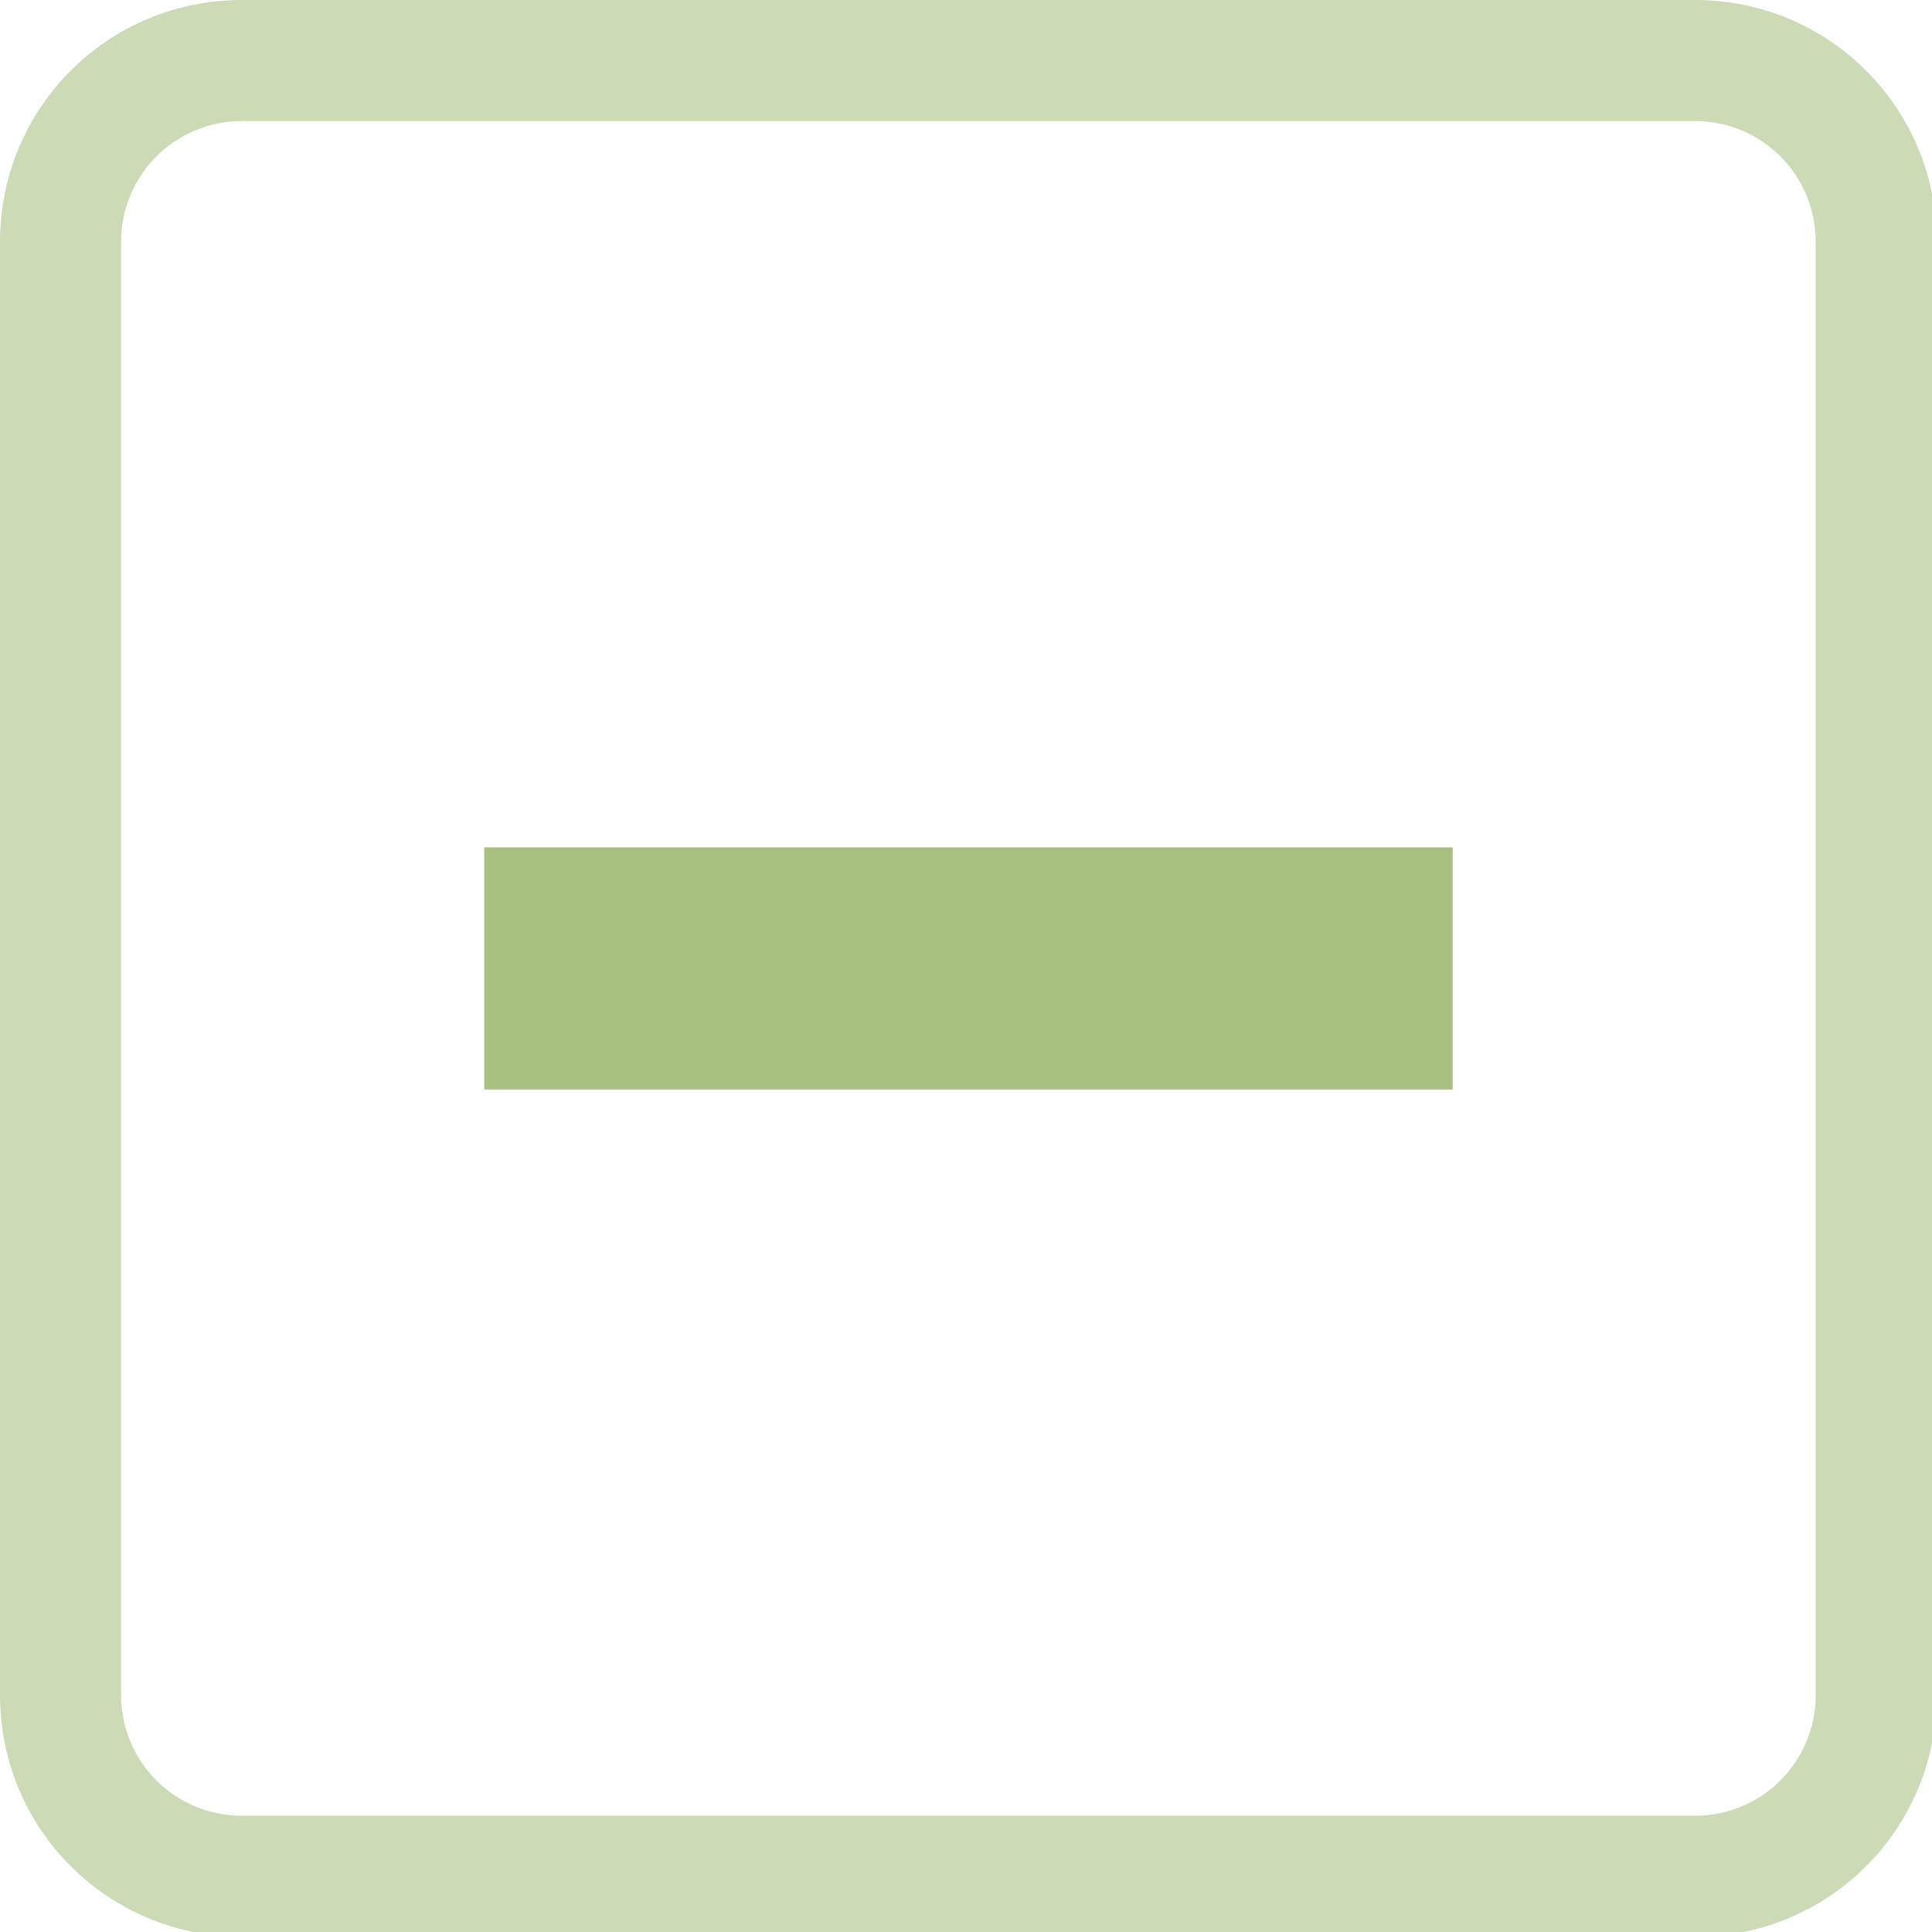
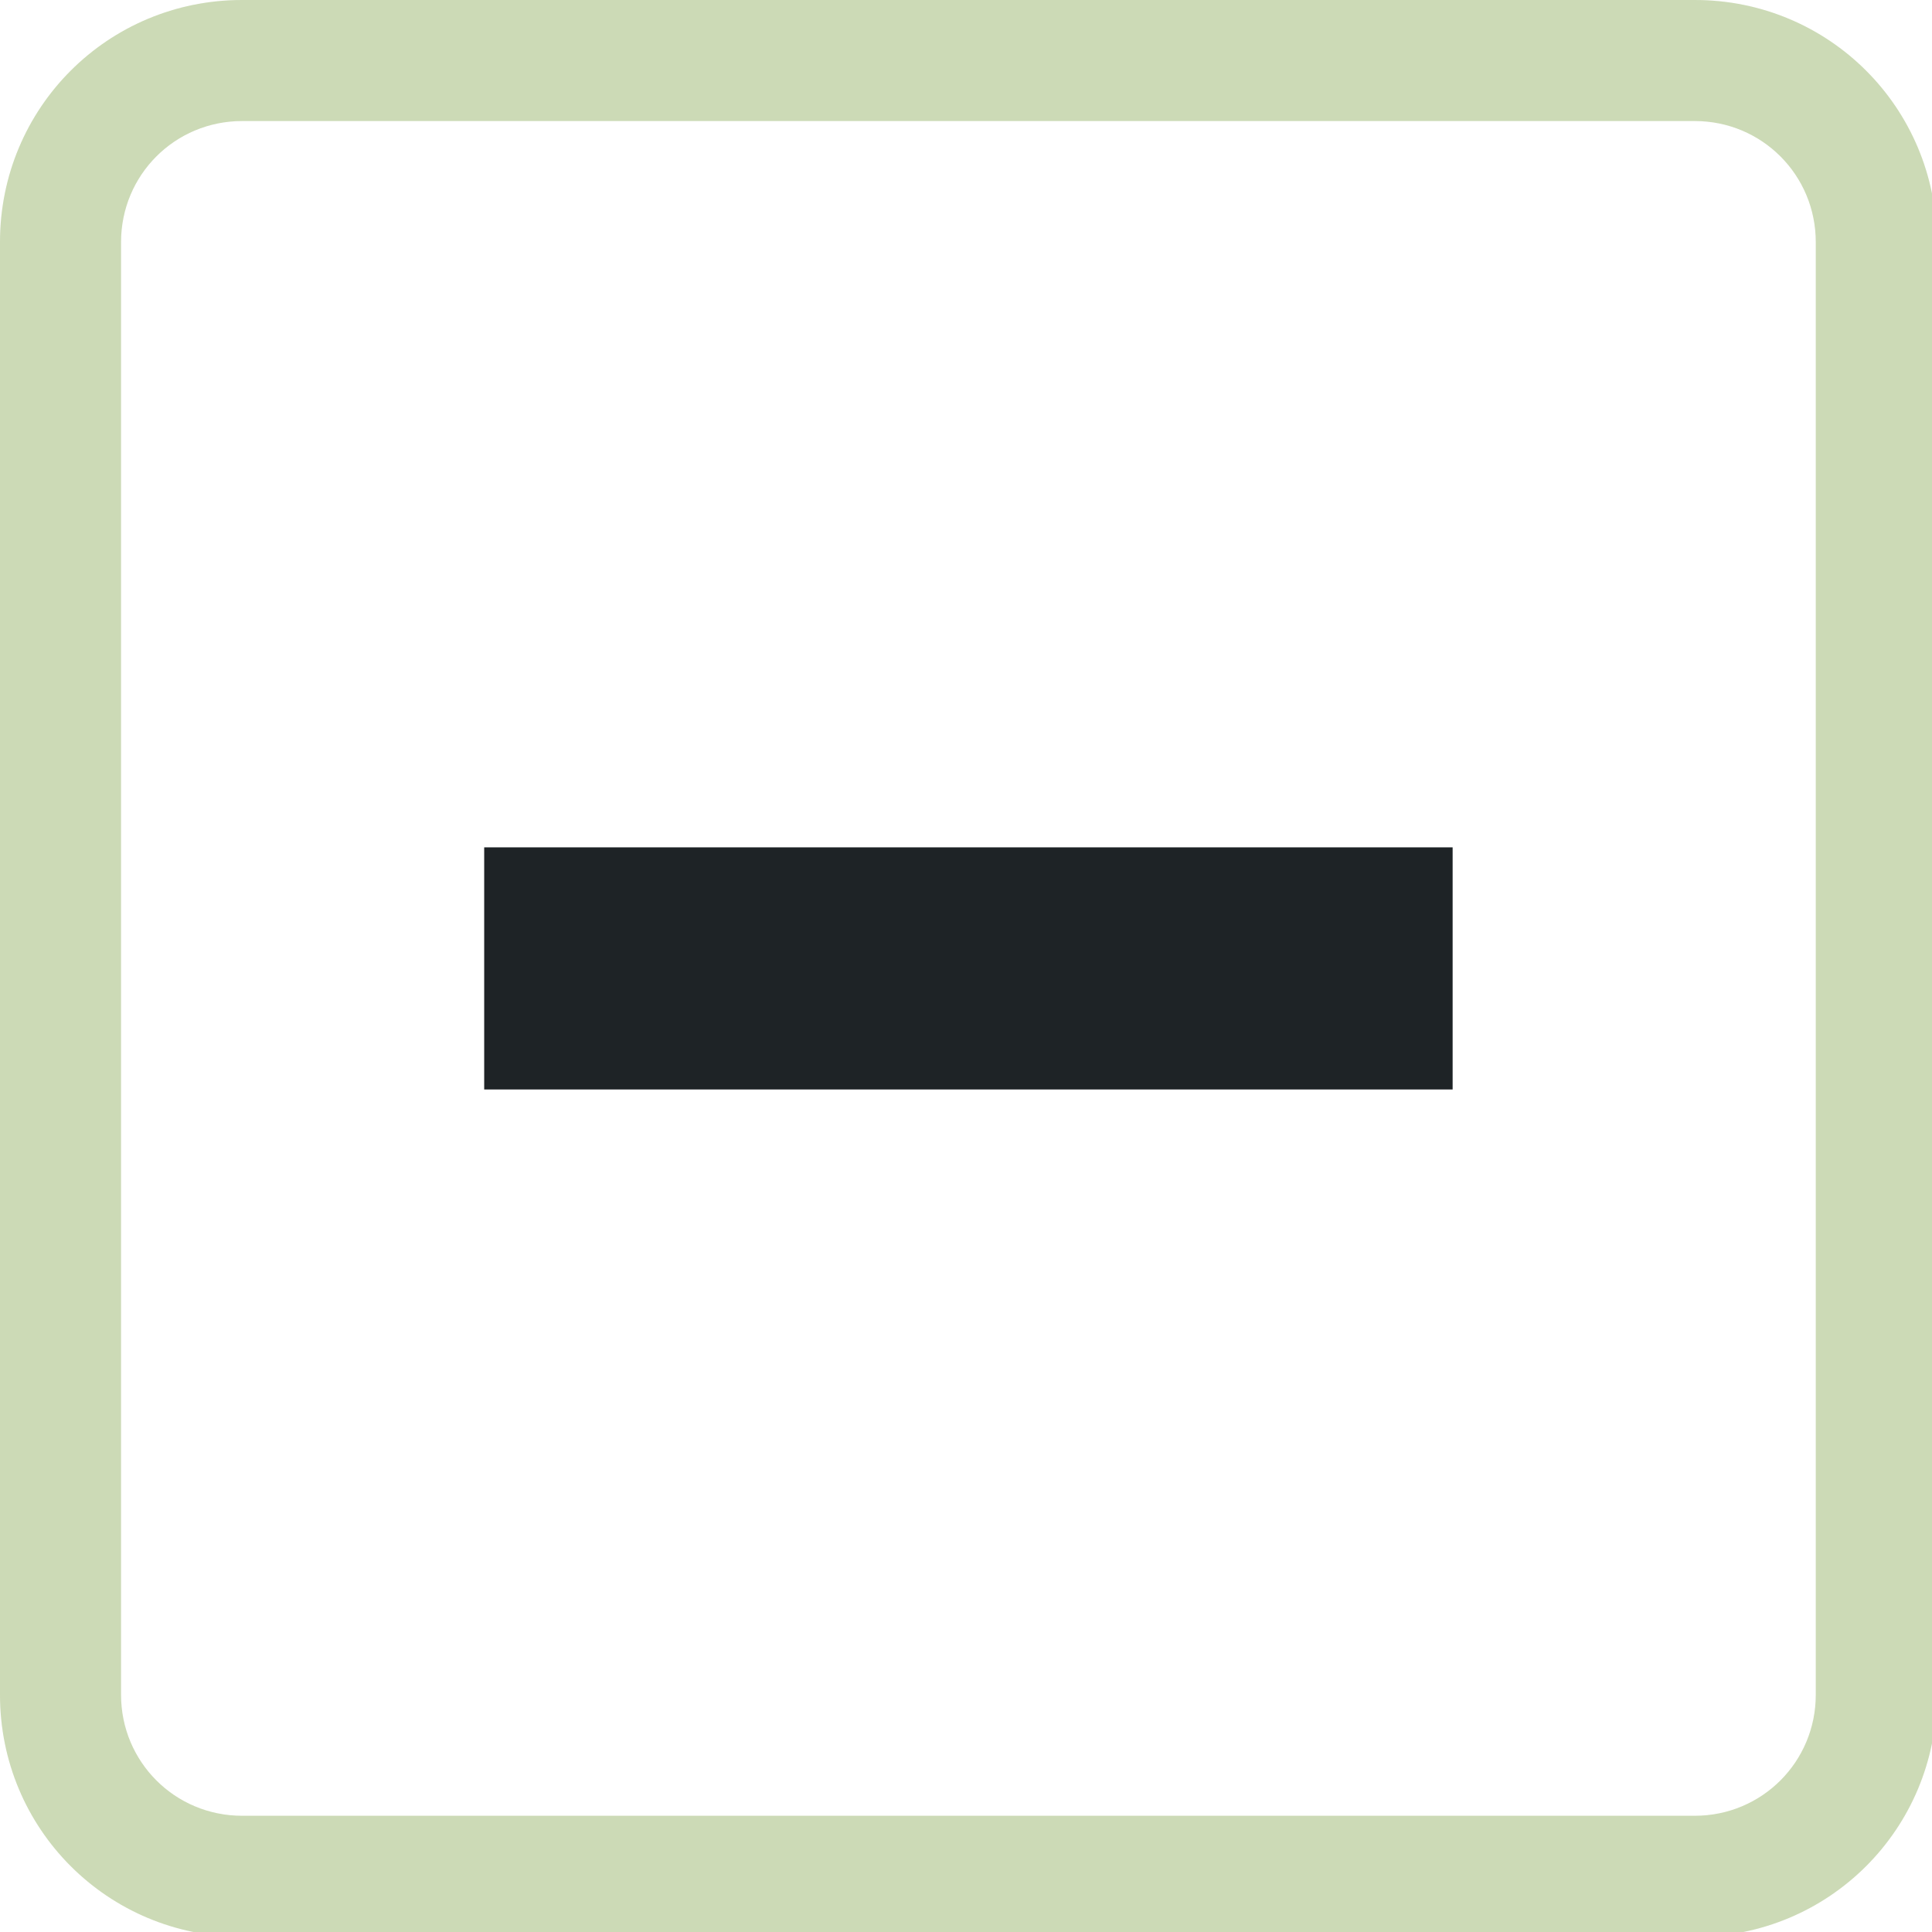
<svg xmlns="http://www.w3.org/2000/svg" width="133pt" height="133pt" viewBox="0 0 133 133" version="1.1">
  <g id="surface1">
    <path style=" stroke:none;fill-rule:nonzero;fill:#a7c080;fill-opacity:0.5;" d="M 16.668 0 C 7.422 0 0 7.422 0 16.668 L 0 116.668 C 0 125.91 7.422 133.332 16.668 133.332 L 116.668 133.332 C 125.91 133.332 133.332 125.91 133.332 116.668 L 133.332 16.668 C 133.332 7.422 125.91 0 116.668 0 Z M 16.668 8.332 L 116.668 8.332 C 121.289 8.332 125 12.043 125 16.668 L 125 116.668 C 125 121.289 121.289 125 116.668 125 L 16.668 125 C 12.043 125 8.332 121.289 8.332 116.668 L 8.332 16.668 C 8.332 12.043 12.043 8.332 16.668 8.332 Z M 16.668 8.332 " />
    <path style=" stroke:none;fill-rule:nonzero;fill:#a7c080;fill-opacity:0.15;" d="M 16.668 0 C 7.422 0 0 7.422 0 16.668 L 0 116.668 C 0 125.91 7.422 133.332 16.668 133.332 L 116.668 133.332 C 125.91 133.332 133.332 125.91 133.332 116.668 L 133.332 16.668 C 133.332 7.422 125.91 0 116.668 0 Z M 16.668 8.332 L 116.668 8.332 C 121.289 8.332 125 12.043 125 16.668 L 125 116.668 C 125 121.289 121.289 125 116.668 125 L 16.668 125 C 12.043 125 8.332 121.289 8.332 116.668 L 8.332 16.668 C 8.332 12.043 12.043 8.332 16.668 8.332 Z M 16.668 8.332 " />
-     <path style=" stroke:none;fill-rule:nonzero;fill:#a7c080;fill-opacity:1;" d="M 33.332 58.332 L 100 58.332 L 100 75 L 33.332 75 Z M 33.332 58.332 " />
+     <path style=" stroke:none;fill-rule:nonzero;fill:#1e2326;fill-opacity:1;" d="M 33.332 58.332 L 100 58.332 L 100 75 L 33.332 75 Z M 33.332 58.332 " />
  </g>
</svg>
